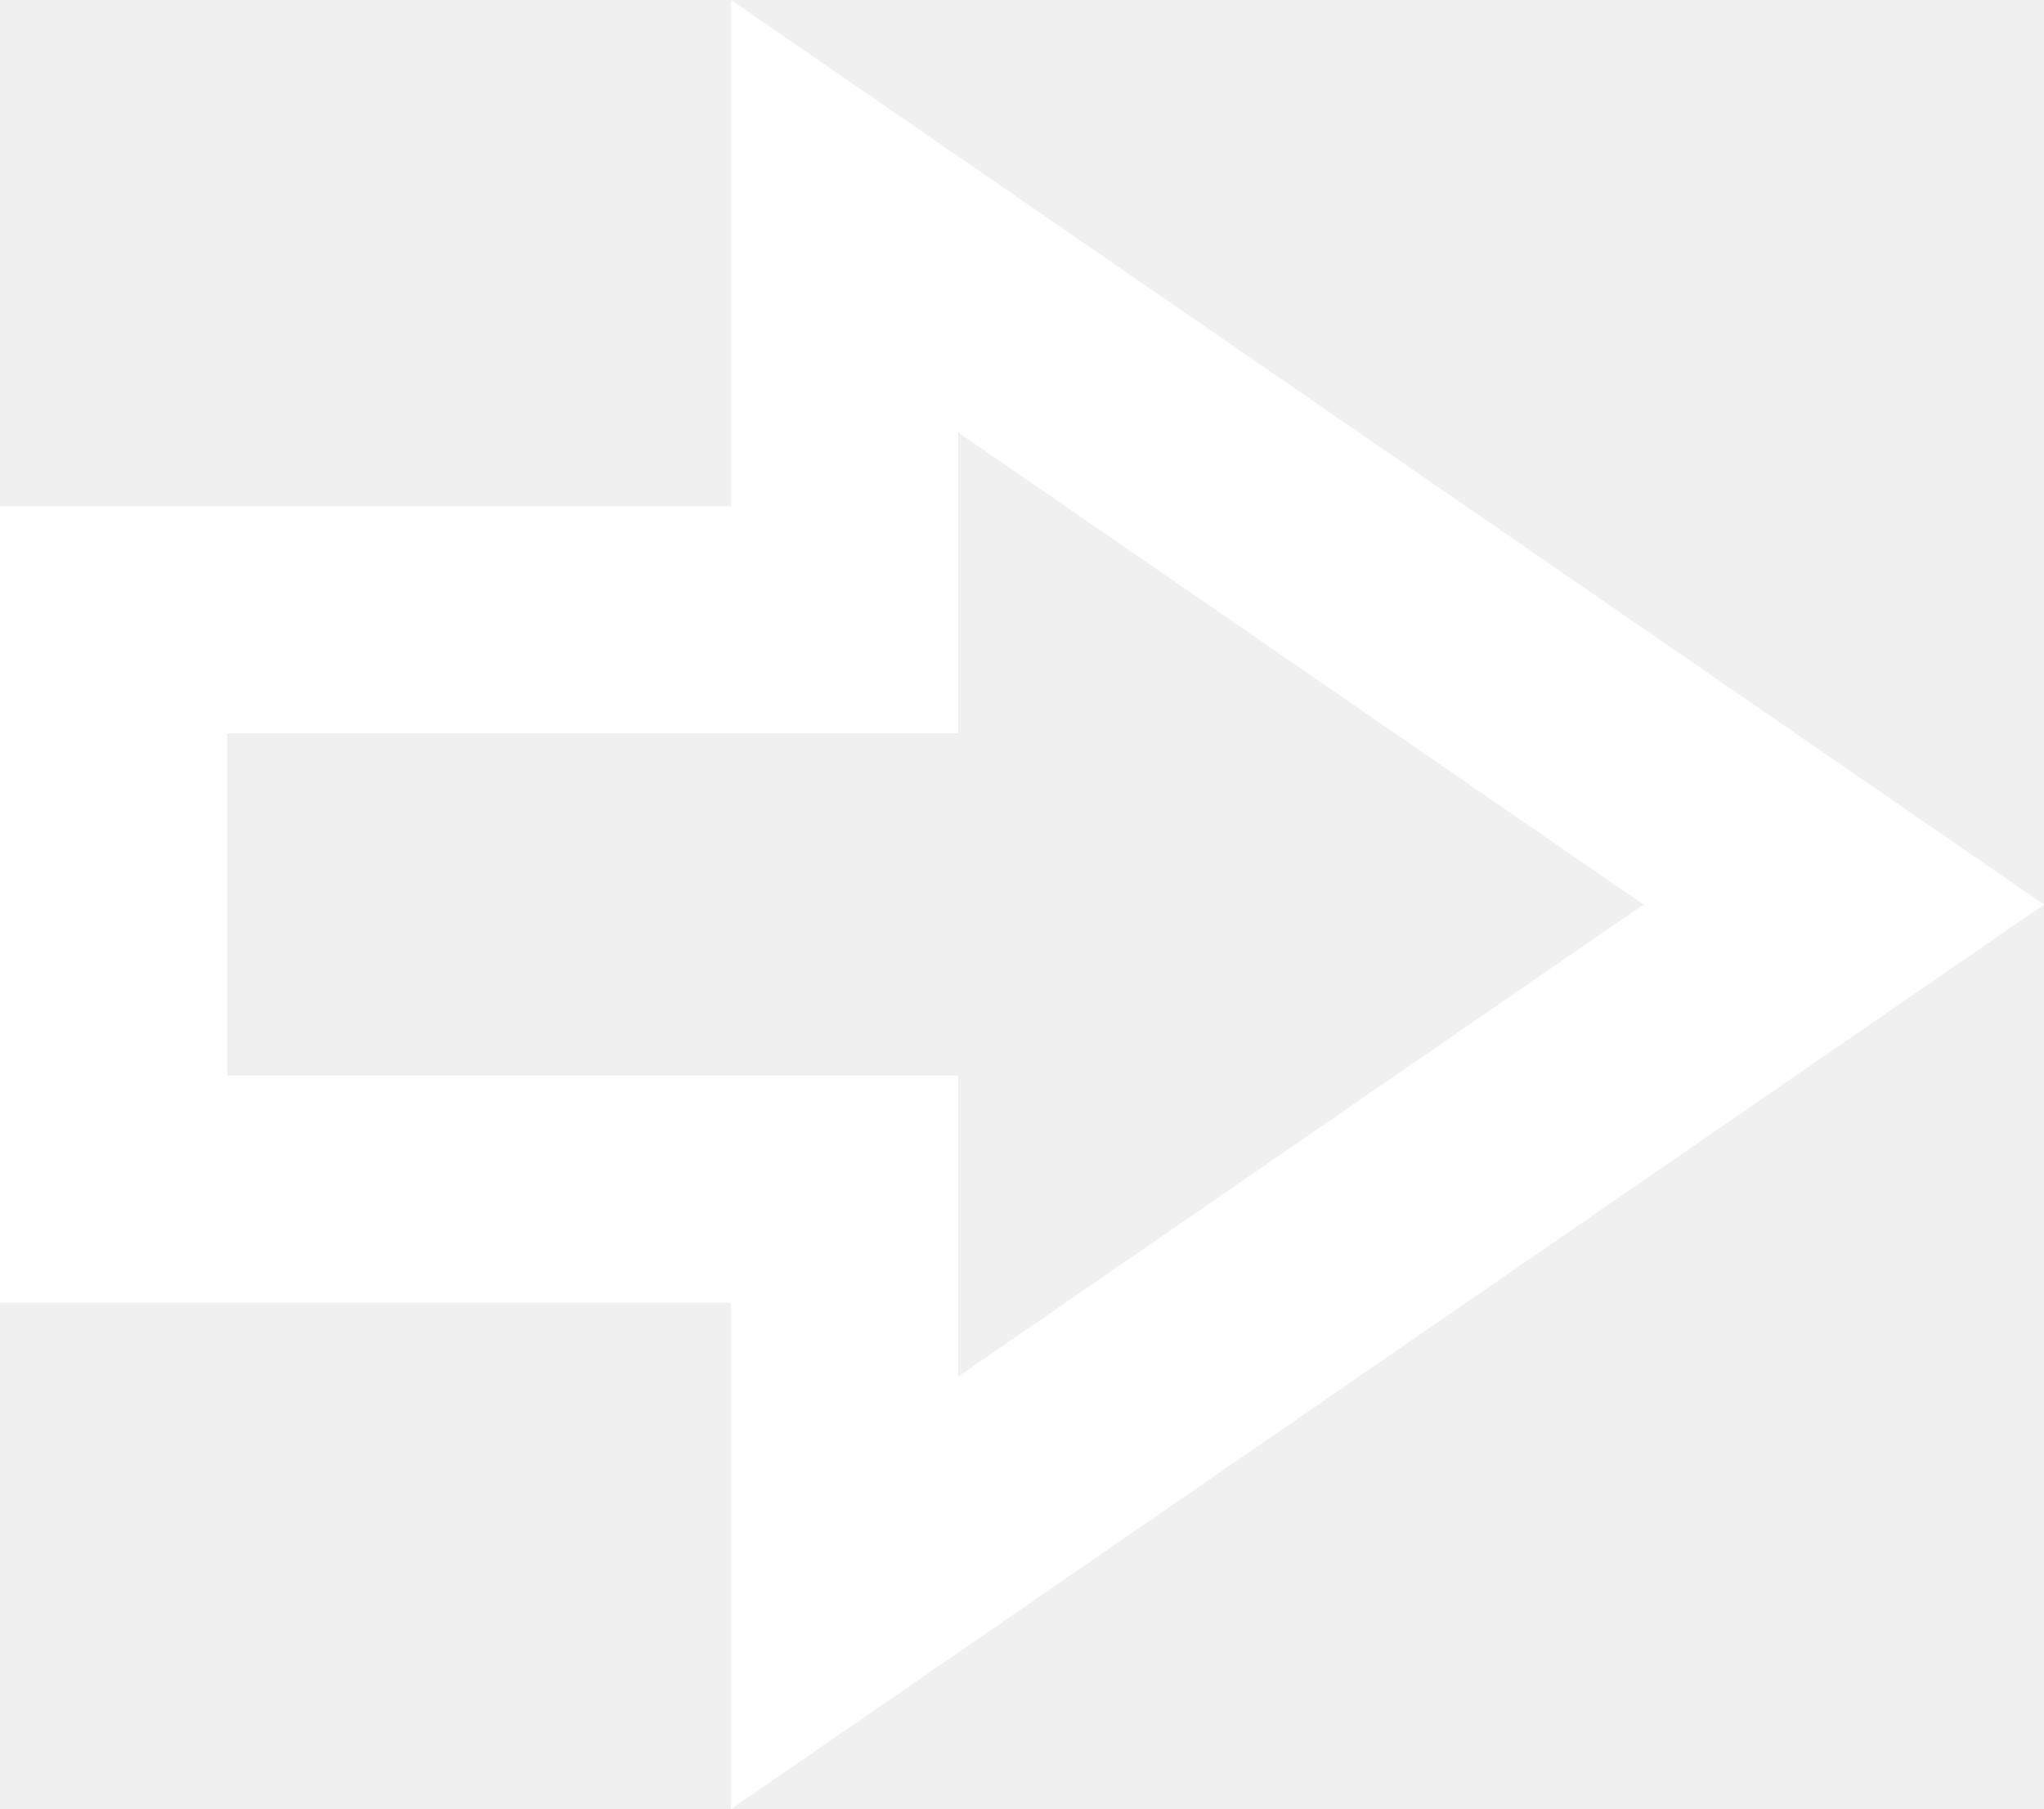
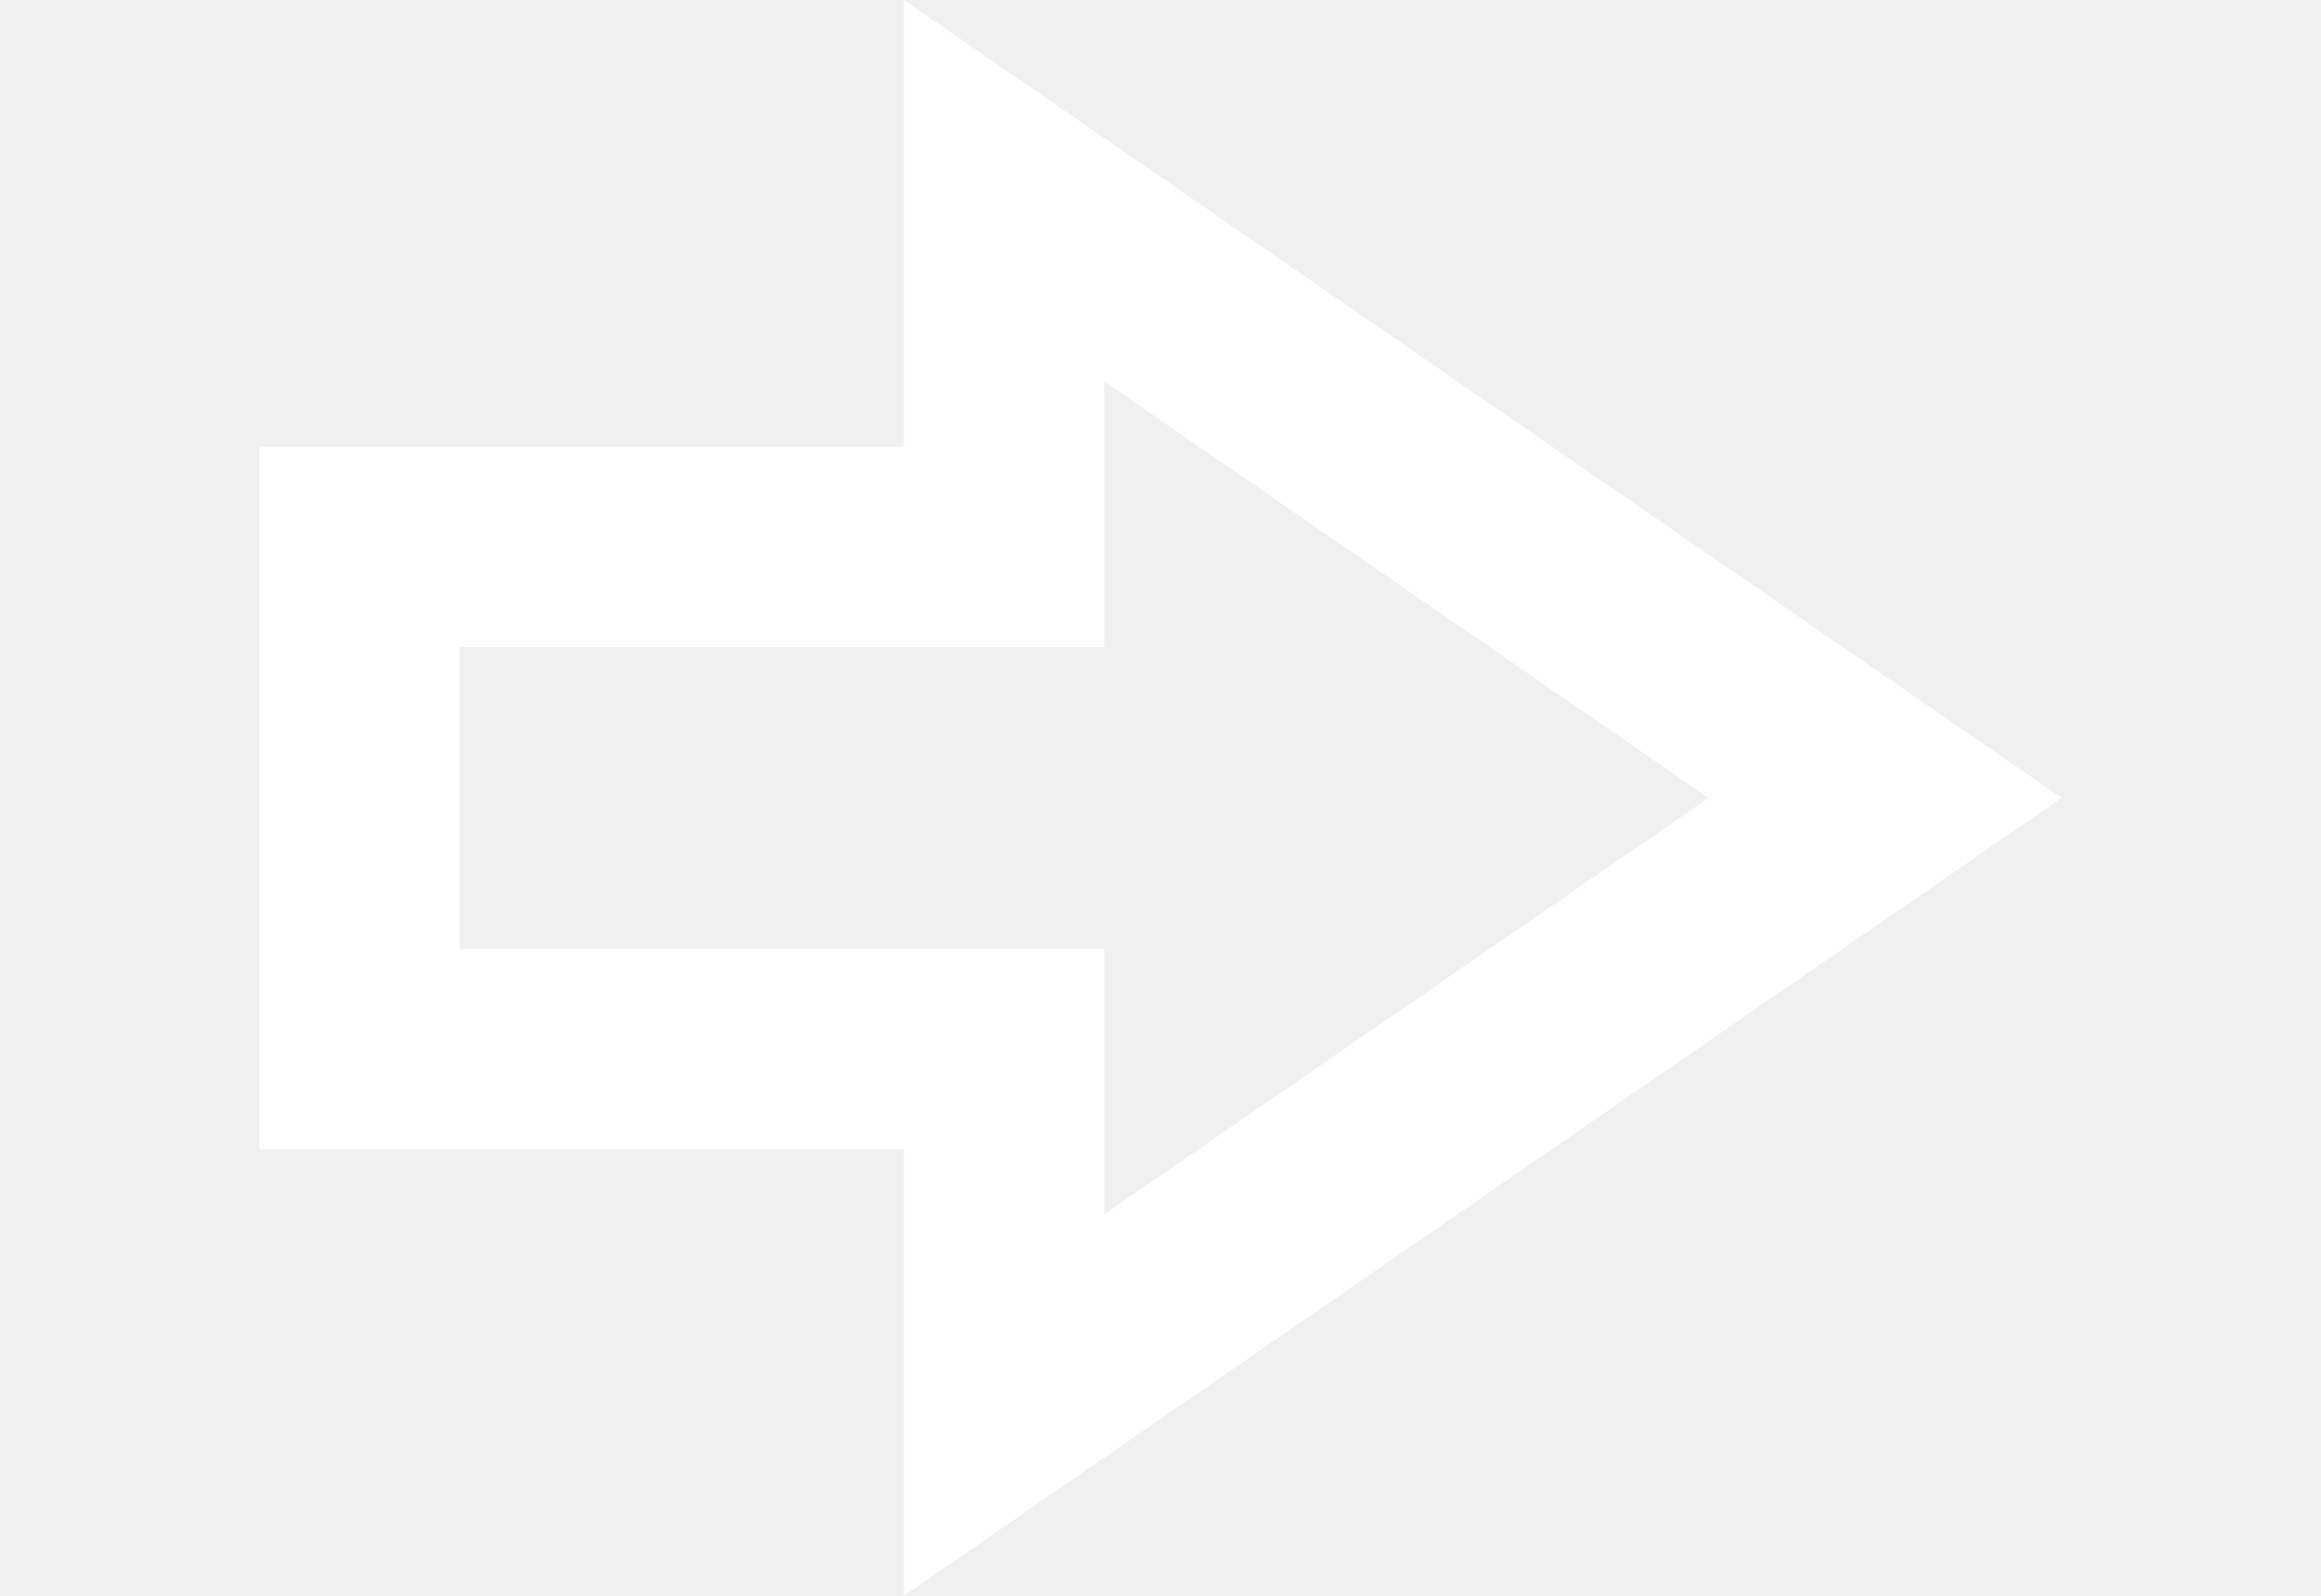
- <svg xmlns="http://www.w3.org/2000/svg" width="43.039" height="38.098" viewBox="0 0 43.039 38.098" id="svg4242" version="1.1">
+ <svg xmlns="http://www.w3.org/2000/svg" width="44.766" height="30.775" viewBox="0 0 44.766 30.775" id="svg4242" version="1.1">
  <defs id="defs4244" />
-   <g id="layer1" transform="translate(-105.3765,-46.90778)">
-     <path style="display:inline;fill:none;fill-rule:evenodd;stroke:#ffffff;stroke-width:4.785;stroke-linecap:butt;stroke-linejoin:miter;stroke-miterlimit:4;stroke-dasharray:none;stroke-opacity:1" d="m 123.161,51.461 0,8.501 -15.392,0 0,0.768 0,10.368 0,0.854 15.392,0 0,8.501 21.038,-14.495 z" id="path4581-2" />
+   <g id="layer1" transform="translate(-104.1645,-50.94839)">
+     <path style="display:inline;fill:none;fill-rule:evenodd;stroke:#ffffff;stroke-width:3.865;stroke-linecap:butt;stroke-linejoin:miter;stroke-miterlimit:4;stroke-dasharray:none;stroke-opacity:1" d="m 123.53,54.627 0,6.867 -12.433,0 0,0.62 0,8.375 0,0.69 12.433,0 0,6.867 16.994,-11.709 z" id="path4581-2" />
  </g>
</svg>
